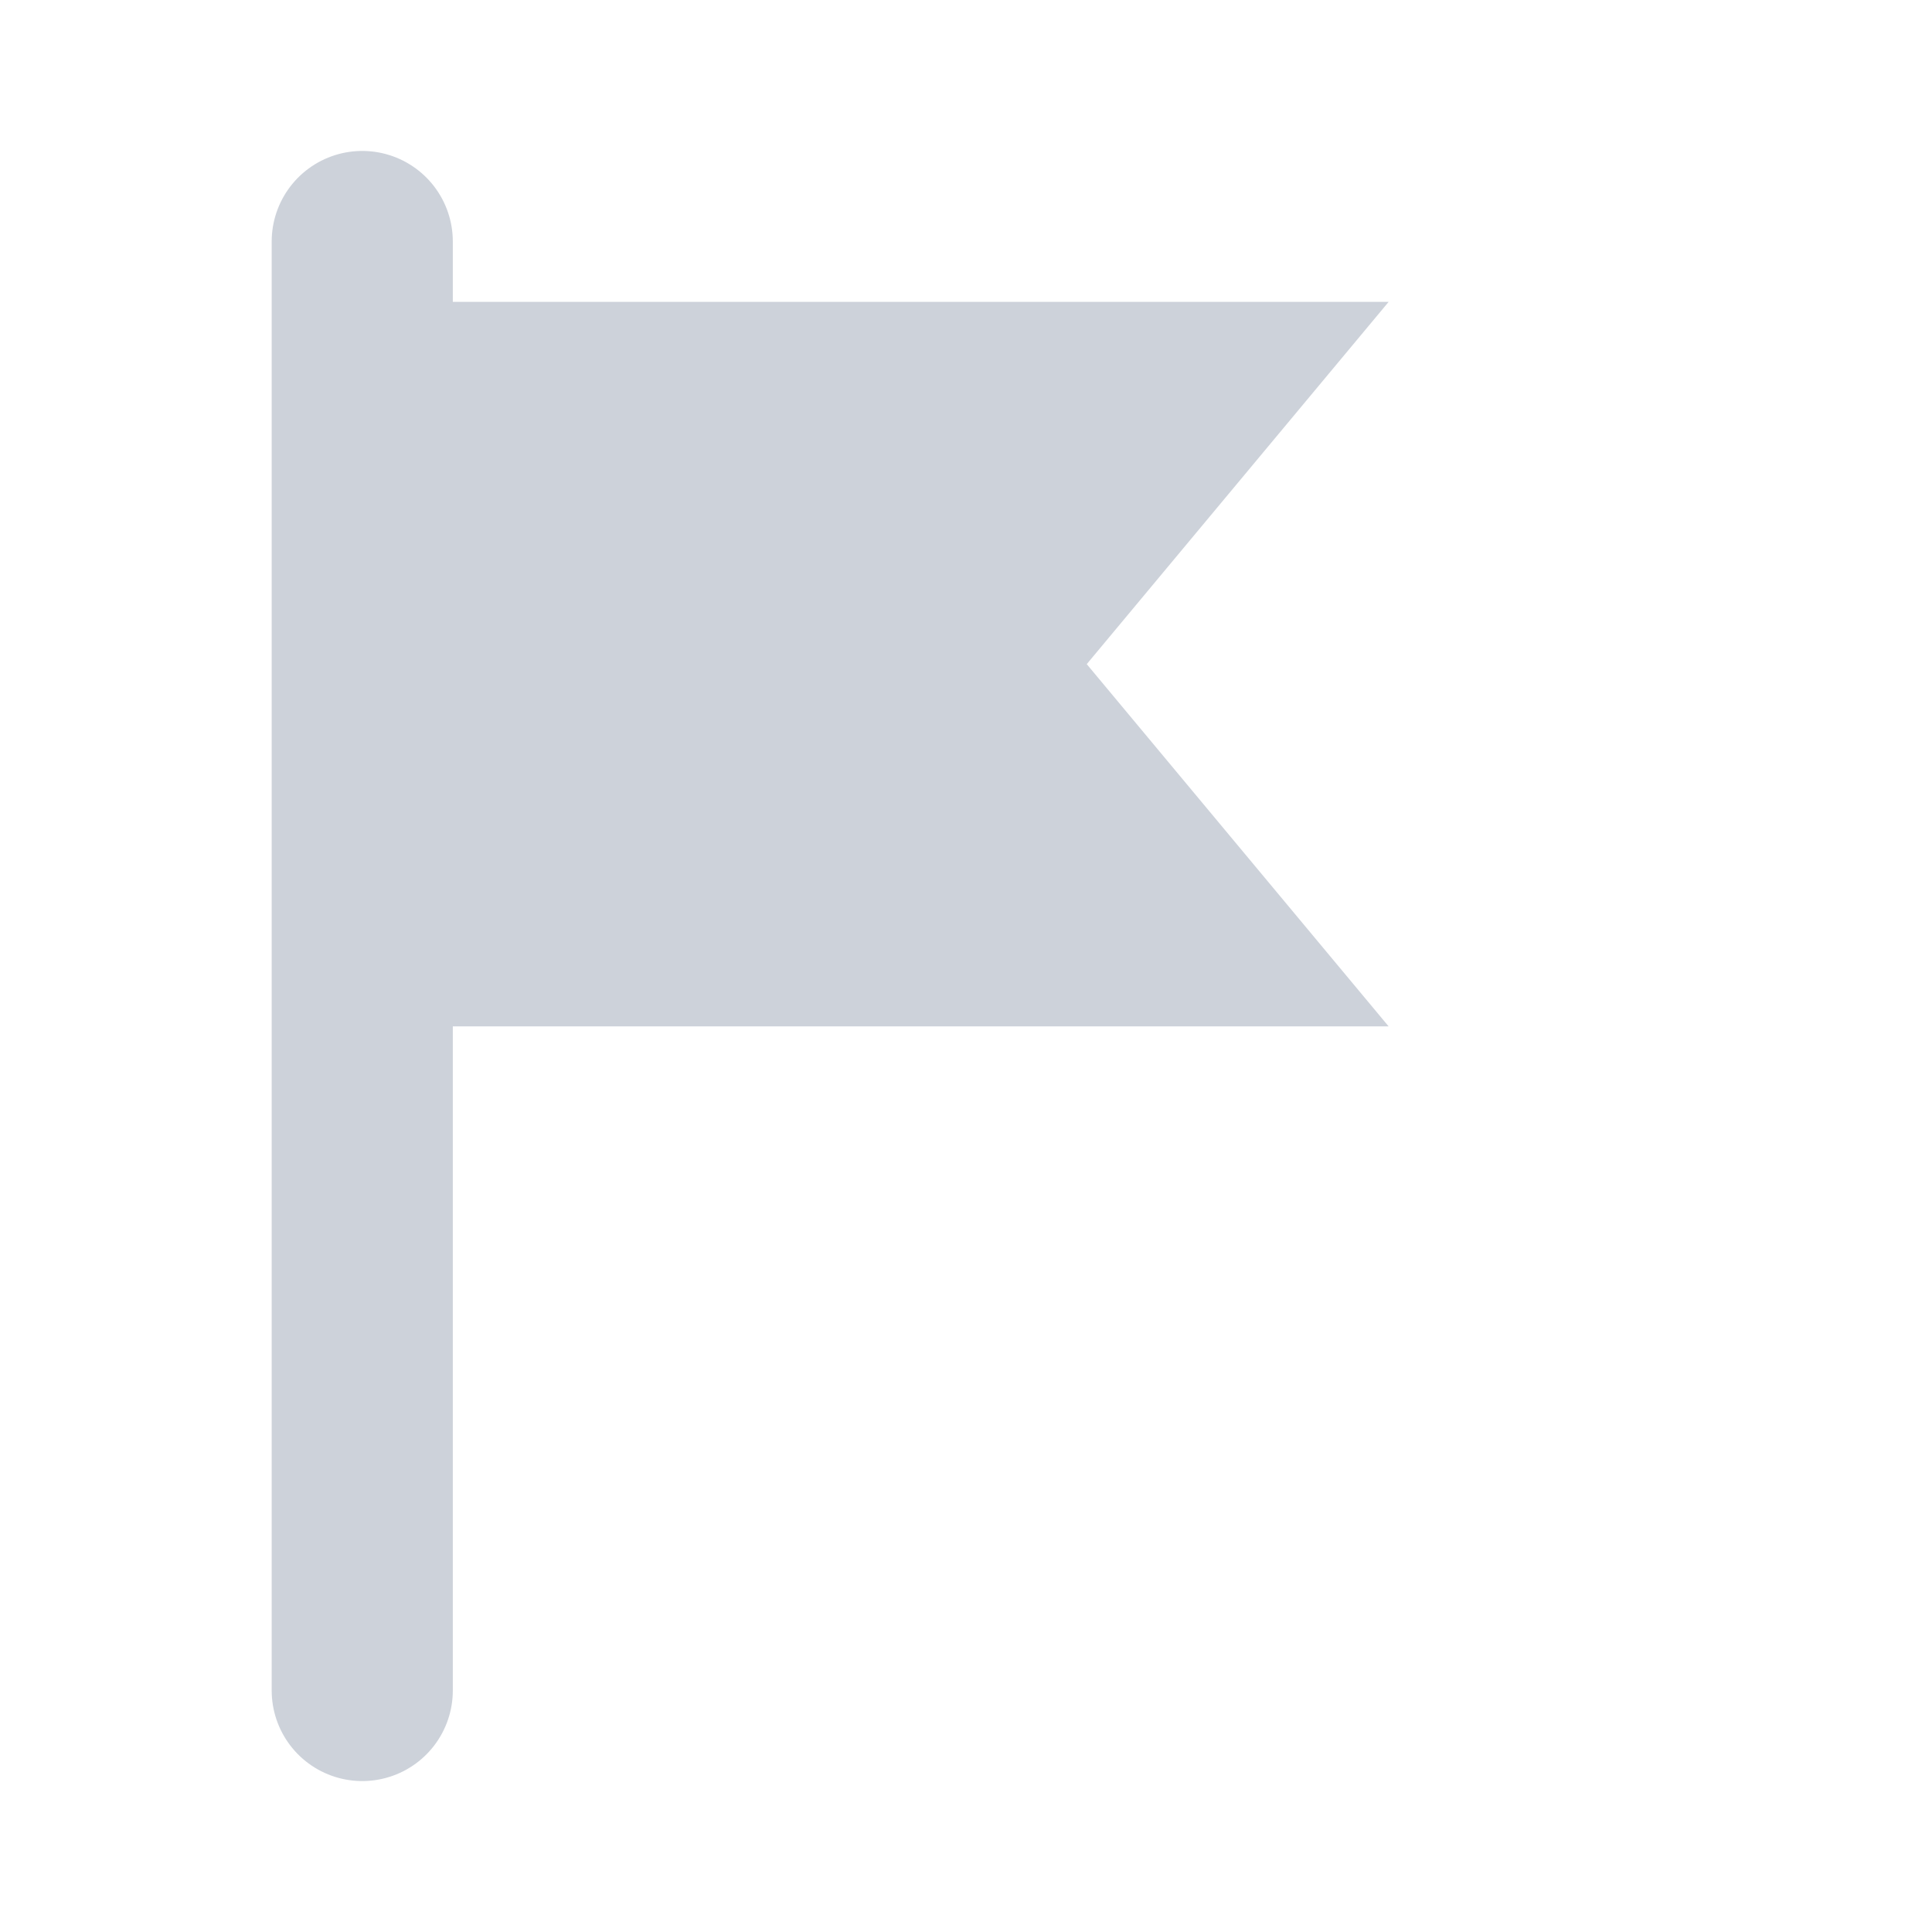
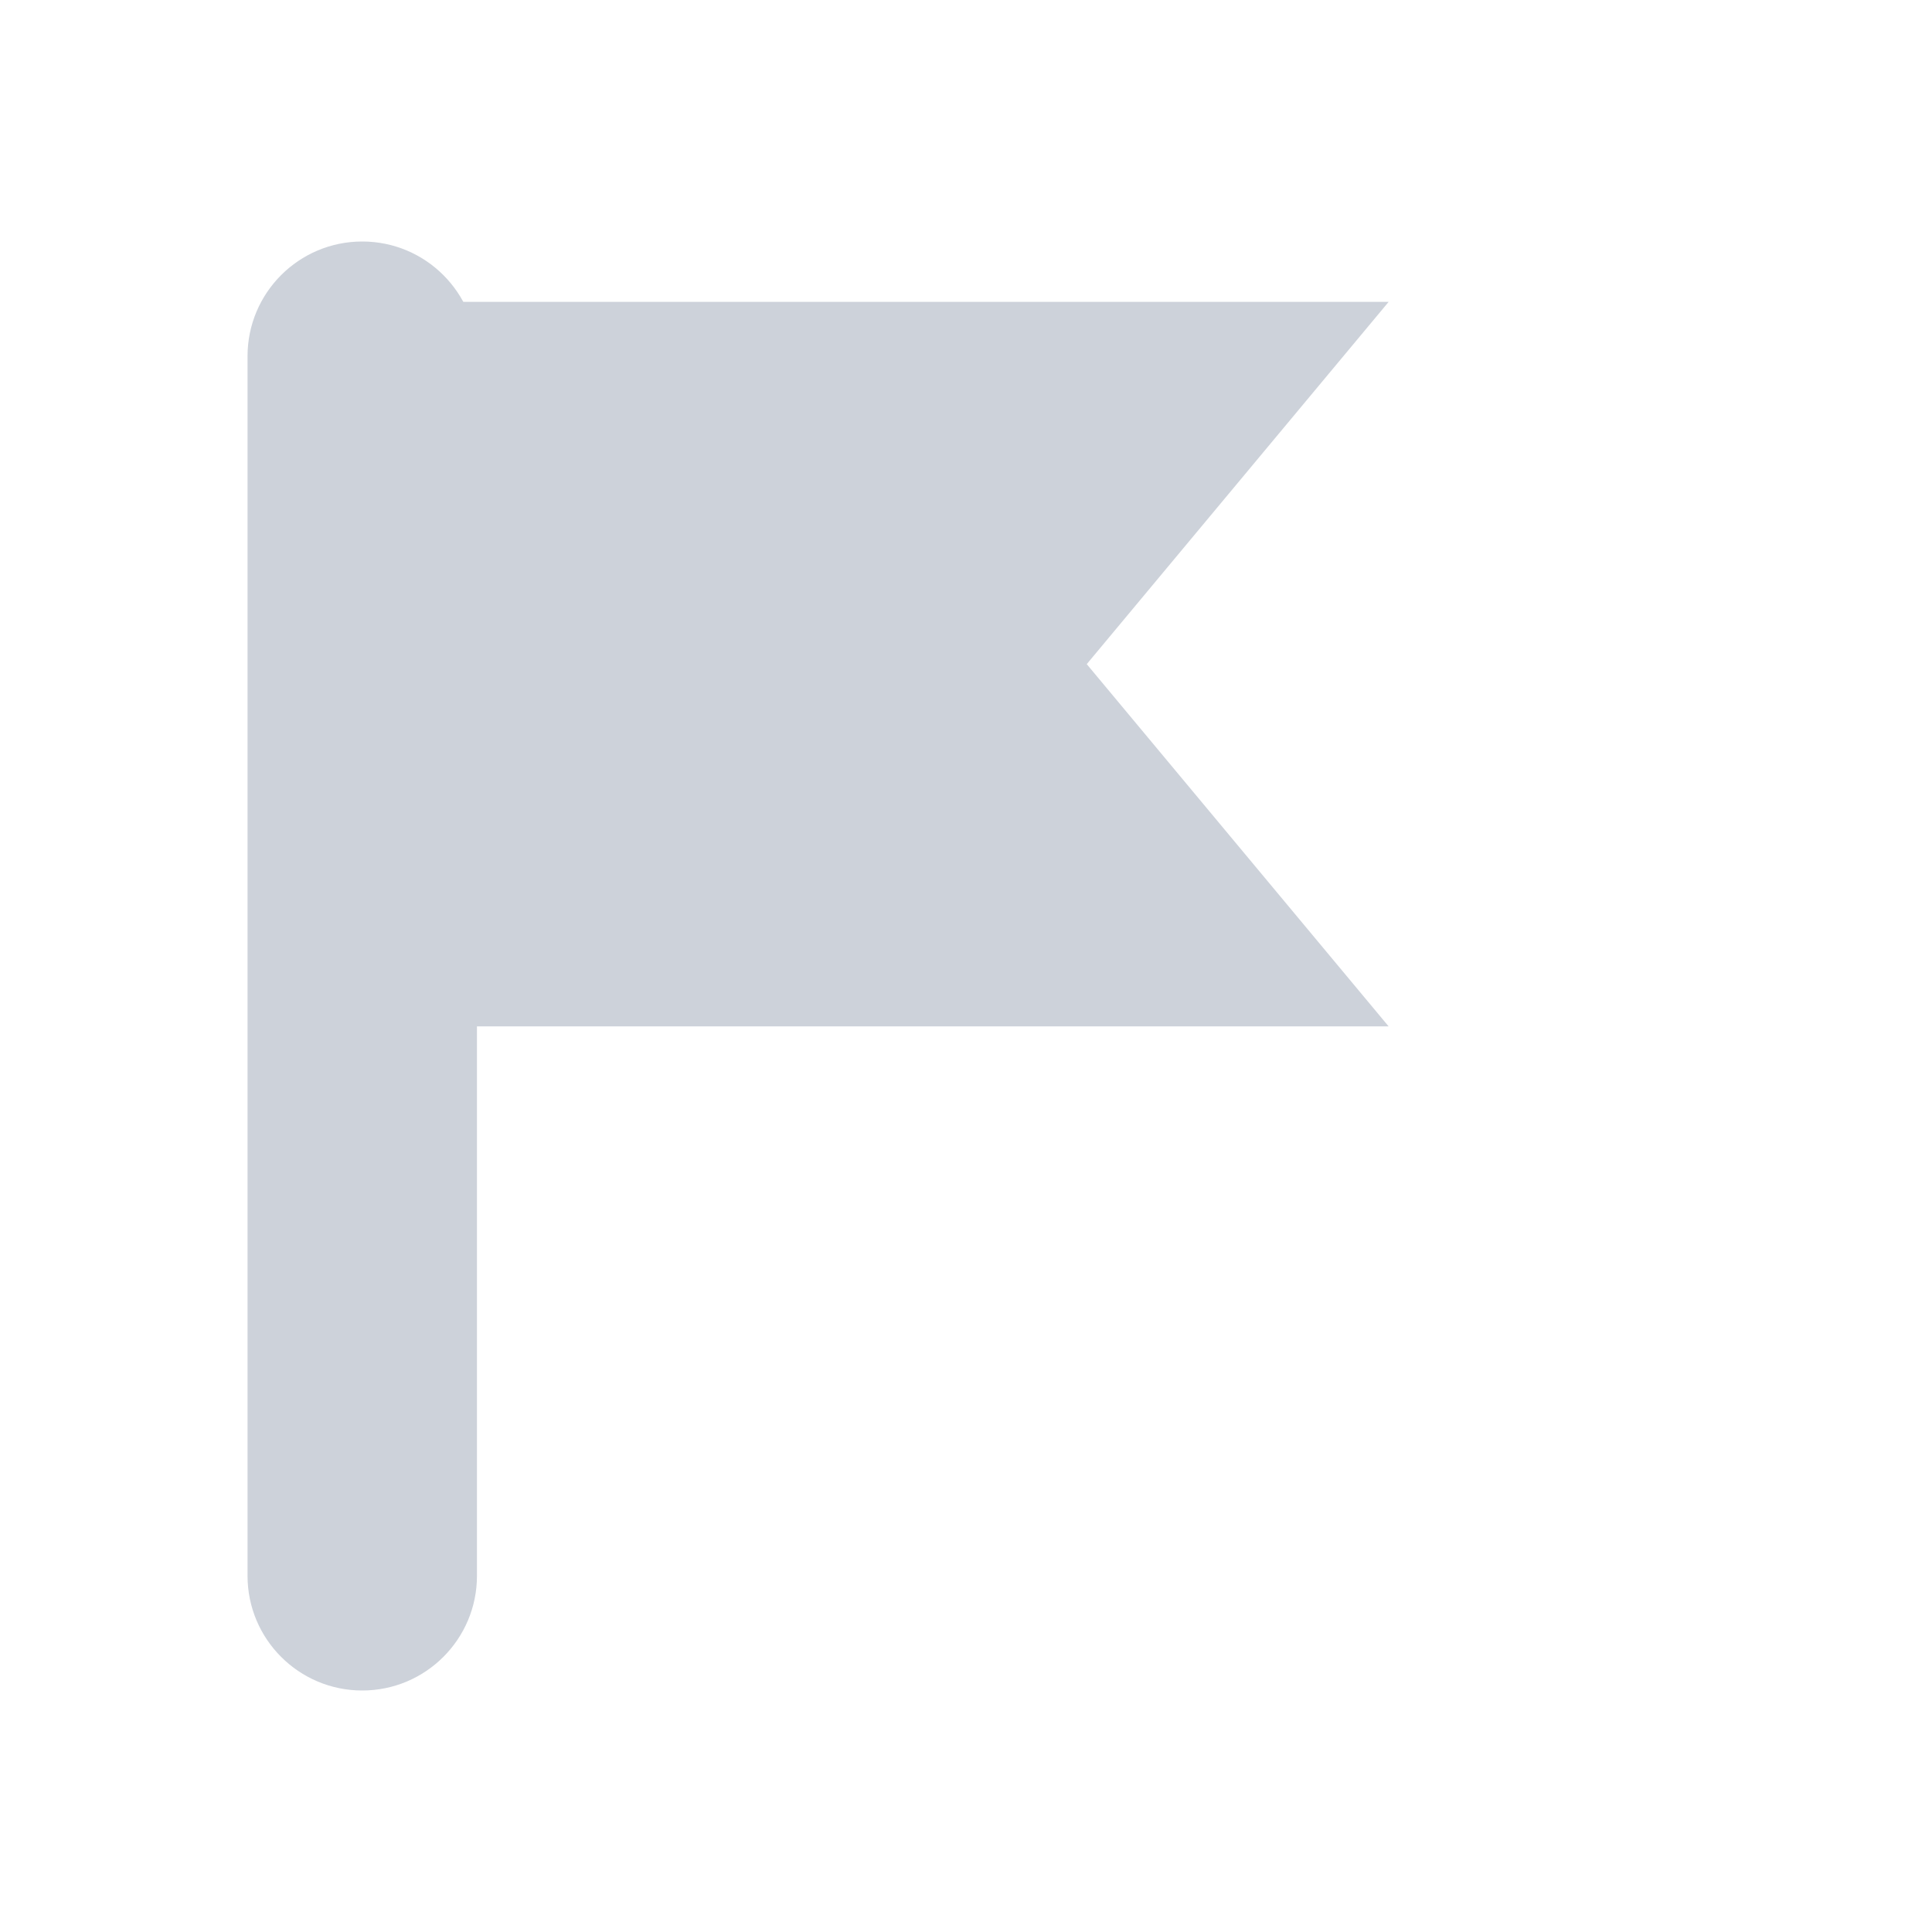
<svg xmlns="http://www.w3.org/2000/svg" width="16" height="16" viewBox="0 0 16 16">
  <g fill="none" stroke="#cdd2da" stroke-width="1.5" stroke-linecap="round" stroke-linejoin="round">
-     <line x1="3" y1="2" x2="3" y2="14" />
+     <path d="M2.05 2.95 A0.95 0.95 0 0 1 3.95 2.95 V13.05 A0.95 0.95 0 0 1 2.05 13.05 Z" fill="#cdd2da" stroke="none" />
    <path d="M3 2.5h8.5l-2.5 3 2.5 3H3z" fill="#cdd2da" fill-opacity="1" stroke="none" />
  </g>
</svg>
